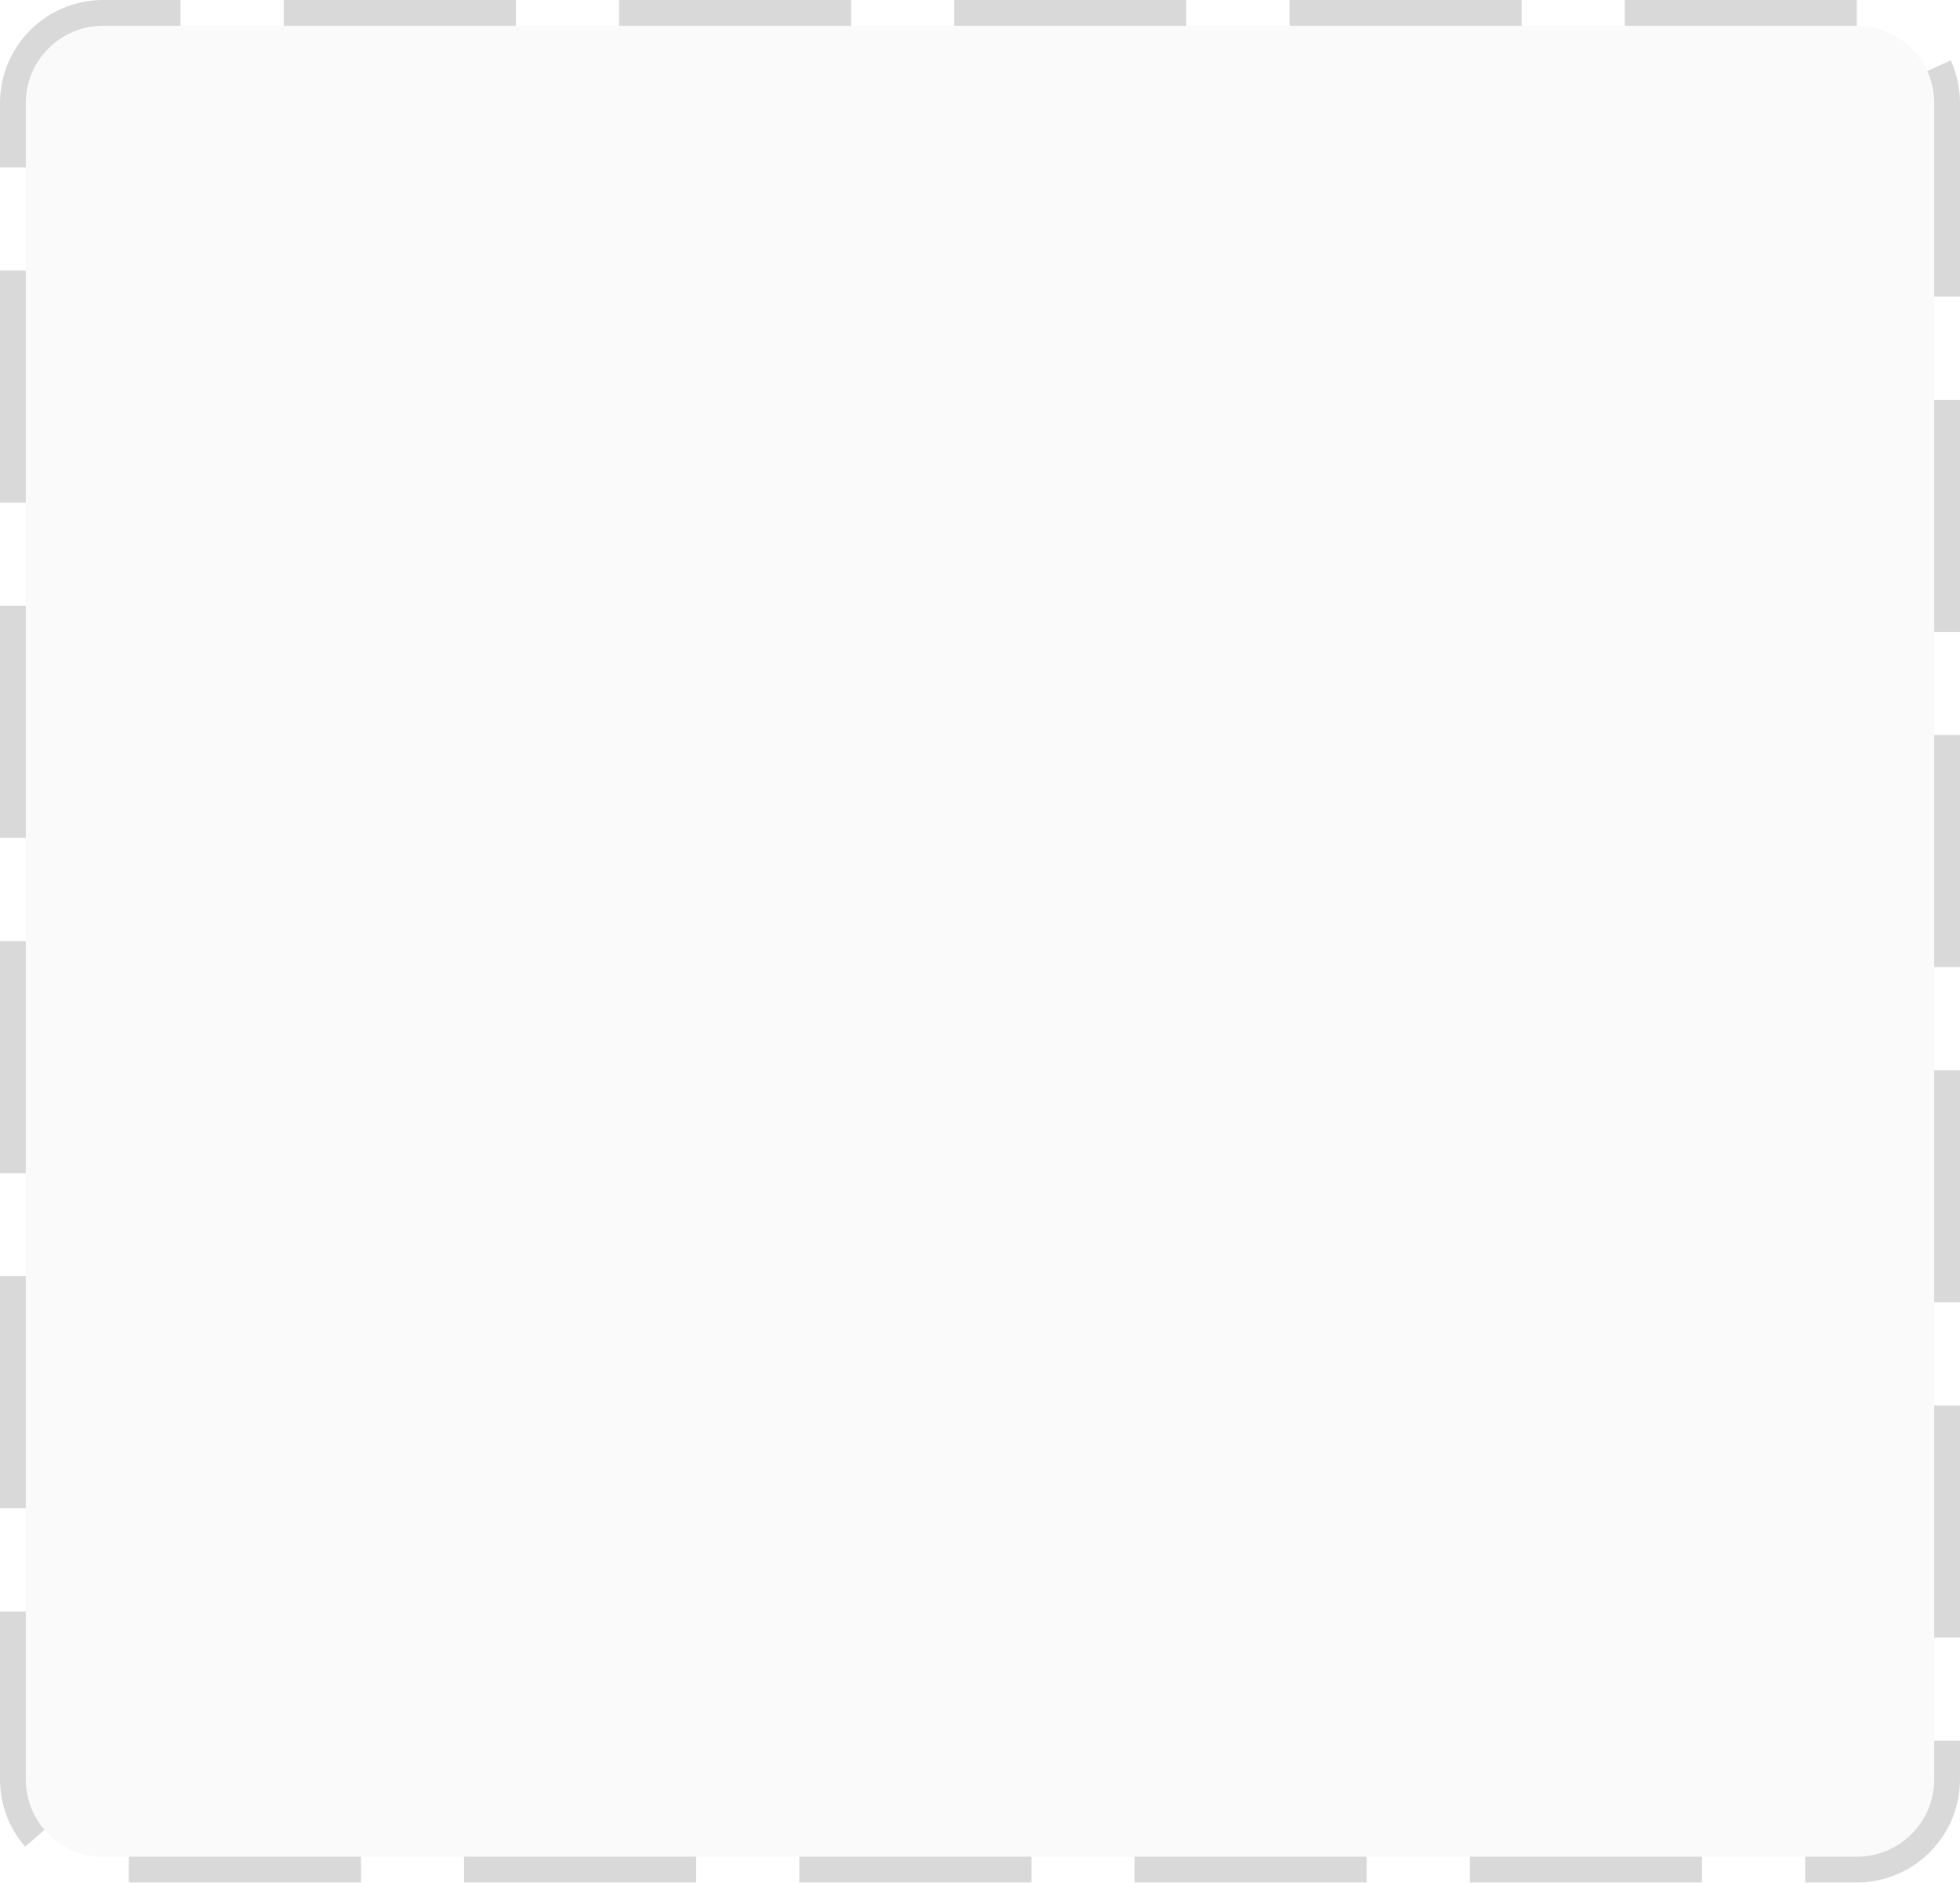
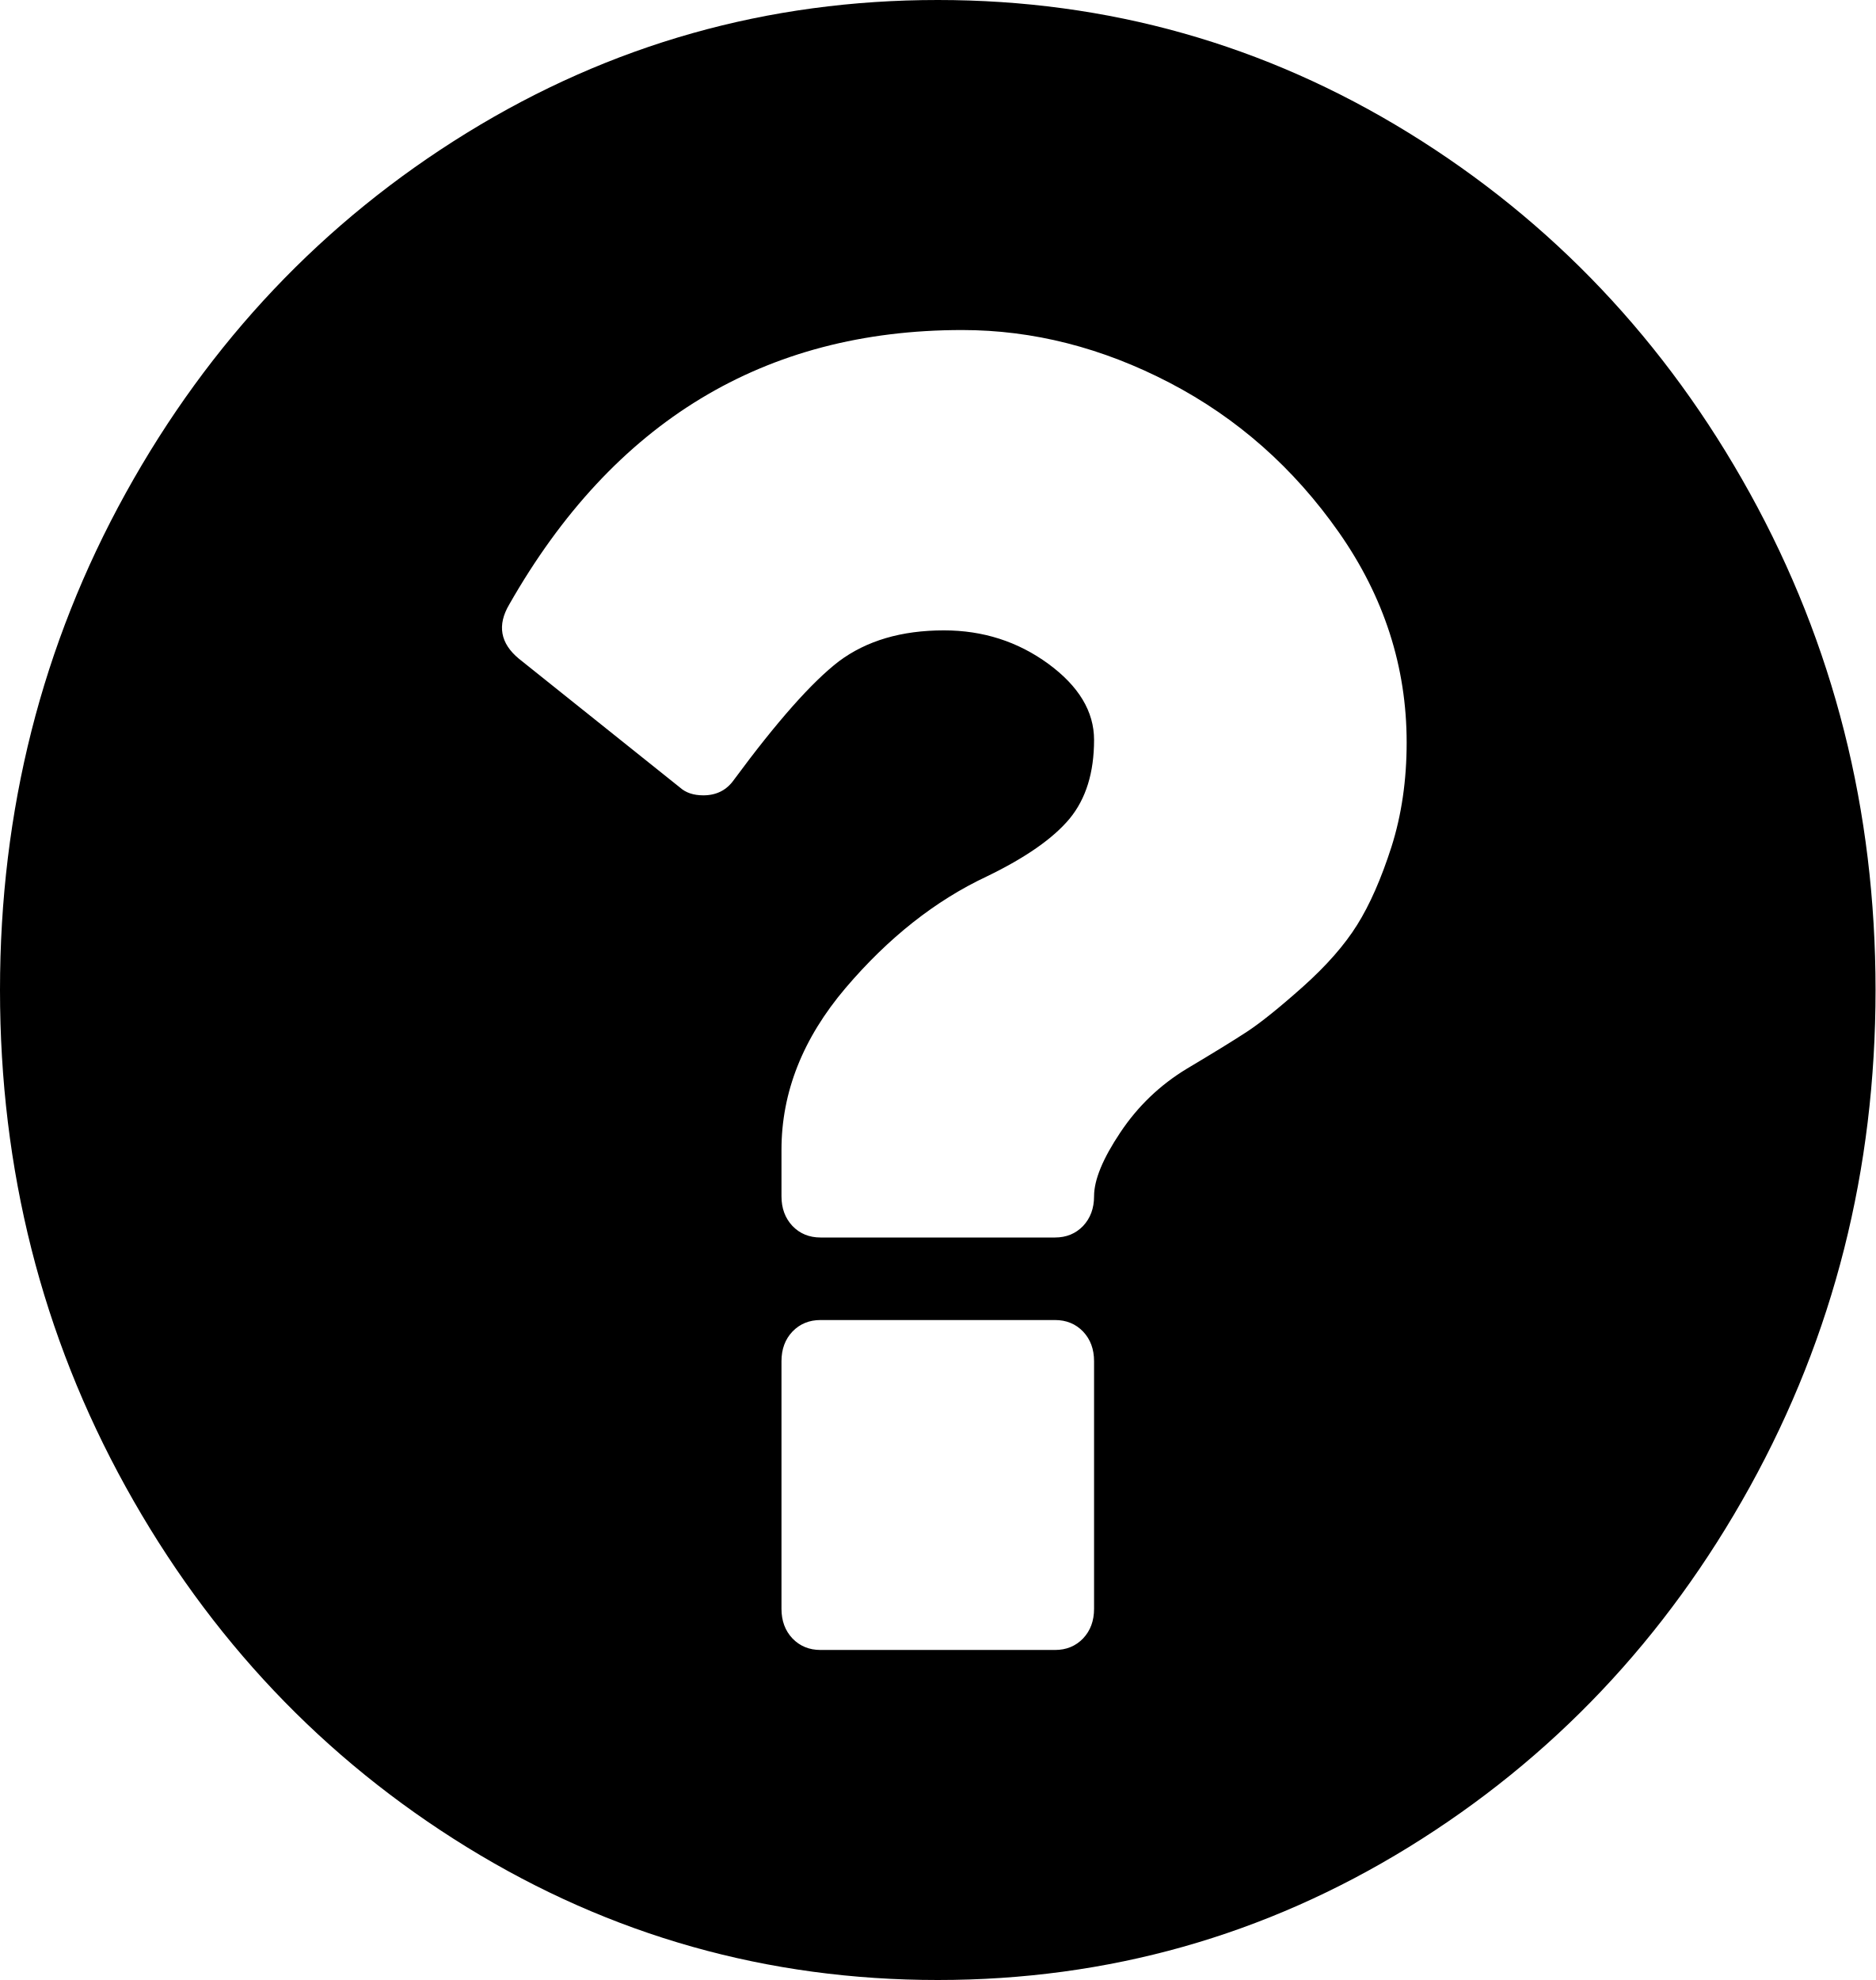
- <svg xmlns="http://www.w3.org/2000/svg" version="1.1" width="76px" height="73px">
-   <g transform="matrix(1 0 0 1 -207 -2431 )">
-     <path d="M 208 2435  A 3 3 0 0 1 211 2432 L 279 2432  A 3 3 0 0 1 282 2435 L 282 2500  A 3 3 0 0 1 279 2503 L 211 2503  A 3 3 0 0 1 208 2500 L 208 2435  Z " fill-rule="nonzero" fill="#000000" stroke="none" fill-opacity="0.02" />
-     <path d="M 207.5 2435  A 3.5 3.5 0 0 1 211 2431.5 L 279 2431.5  A 3.5 3.5 0 0 1 282.5 2435 L 282.5 2500  A 3.5 3.5 0 0 1 279 2503.5 L 211 2503.5  A 3.5 3.5 0 0 1 207.5 2500 L 207.5 2435  Z " stroke-width="1" stroke-dasharray="9,4" stroke="#d9d9d9" fill="none" stroke-dashoffset="0.5" />
+ <svg xmlns="http://www.w3.org/2000/svg" version="1.1" width="18px" height="19px">
+   <g transform="matrix(1 0 0 1 -362 -1006 )">
+     <path d="M 10.395 15.722  C 10.465 15.648  10.5 15.553  10.5 15.438  L 10.5 13.062  C 10.5 12.947  10.465 12.852  10.395 12.778  C 10.324 12.704  10.234 12.667  10.125 12.667  L 7.875 12.667  C 7.766 12.667  7.676 12.704  7.605 12.778  C 7.535 12.852  7.5 12.947  7.5 13.062  L 7.5 15.438  C 7.5 15.553  7.535 15.648  7.605 15.722  C 7.676 15.796  7.766 15.833  7.875 15.833  L 10.125 15.833  C 10.234 15.833  10.324 15.796  10.395 15.722  Z M 13.354 8.127  C 13.451 7.822  13.5 7.488  13.5 7.125  C 13.5 6.399  13.283 5.727  12.85 5.109  C 12.416 4.49  11.875 4.012  11.227 3.674  C 10.578 3.336  9.914 3.167  9.234 3.167  C 7.336 3.167  5.887 4.045  4.887 5.801  C 4.77 5.999  4.801 6.173  4.98 6.321  L 6.527 7.558  C 6.582 7.607  6.656 7.632  6.75 7.632  C 6.875 7.632  6.973 7.583  7.043 7.484  C 7.457 6.923  7.793 6.544  8.051 6.346  C 8.316 6.148  8.652 6.049  9.059 6.049  C 9.434 6.049  9.768 6.156  10.061 6.37  C 10.354 6.585  10.5 6.828  10.5 7.1  C 10.5 7.414  10.422 7.665  10.266 7.855  C 10.109 8.044  9.844 8.23  9.469 8.411  C 8.977 8.642  8.525 8.999  8.115 9.481  C 7.705 9.964  7.5 10.481  7.5 11.034  L 7.5 11.479  C 7.5 11.595  7.535 11.689  7.605 11.764  C 7.676 11.838  7.766 11.875  7.875 11.875  L 10.125 11.875  C 10.234 11.875  10.324 11.838  10.395 11.764  C 10.465 11.689  10.5 11.595  10.5 11.479  C 10.5 11.322  10.584 11.118  10.752 10.867  C 10.92 10.615  11.133 10.411  11.391 10.255  C 11.641 10.106  11.832 9.989  11.965 9.902  C 12.098 9.815  12.277 9.671  12.504 9.469  C 12.73 9.267  12.904 9.069  13.025 8.875  C 13.146 8.682  13.256 8.432  13.354 8.127  Z M 16.793 4.731  C 17.598 6.187  18 7.776  18 9.5  C 18 11.224  17.598 12.813  16.793 14.269  C 15.988 15.724  14.896 16.877  13.518 17.726  C 12.139 18.575  10.633 19  9 19  C 7.367 19  5.861 18.575  4.482 17.726  C 3.104 16.877  2.012 15.724  1.207 14.269  C 0.402 12.813  0 11.224  0 9.5  C 0 7.776  0.402 6.187  1.207 4.731  C 2.012 3.276  3.104 2.123  4.482 1.274  C 5.861 0.425  7.367 0  9 0  C 10.633 0  12.139 0.425  13.518 1.274  C 14.896 2.123  15.988 3.276  16.793 4.731  Z " fill-rule="nonzero" fill="#000000" stroke="none" transform="matrix(1 0 0 1 362 1006 )" />
  </g>
</svg>
